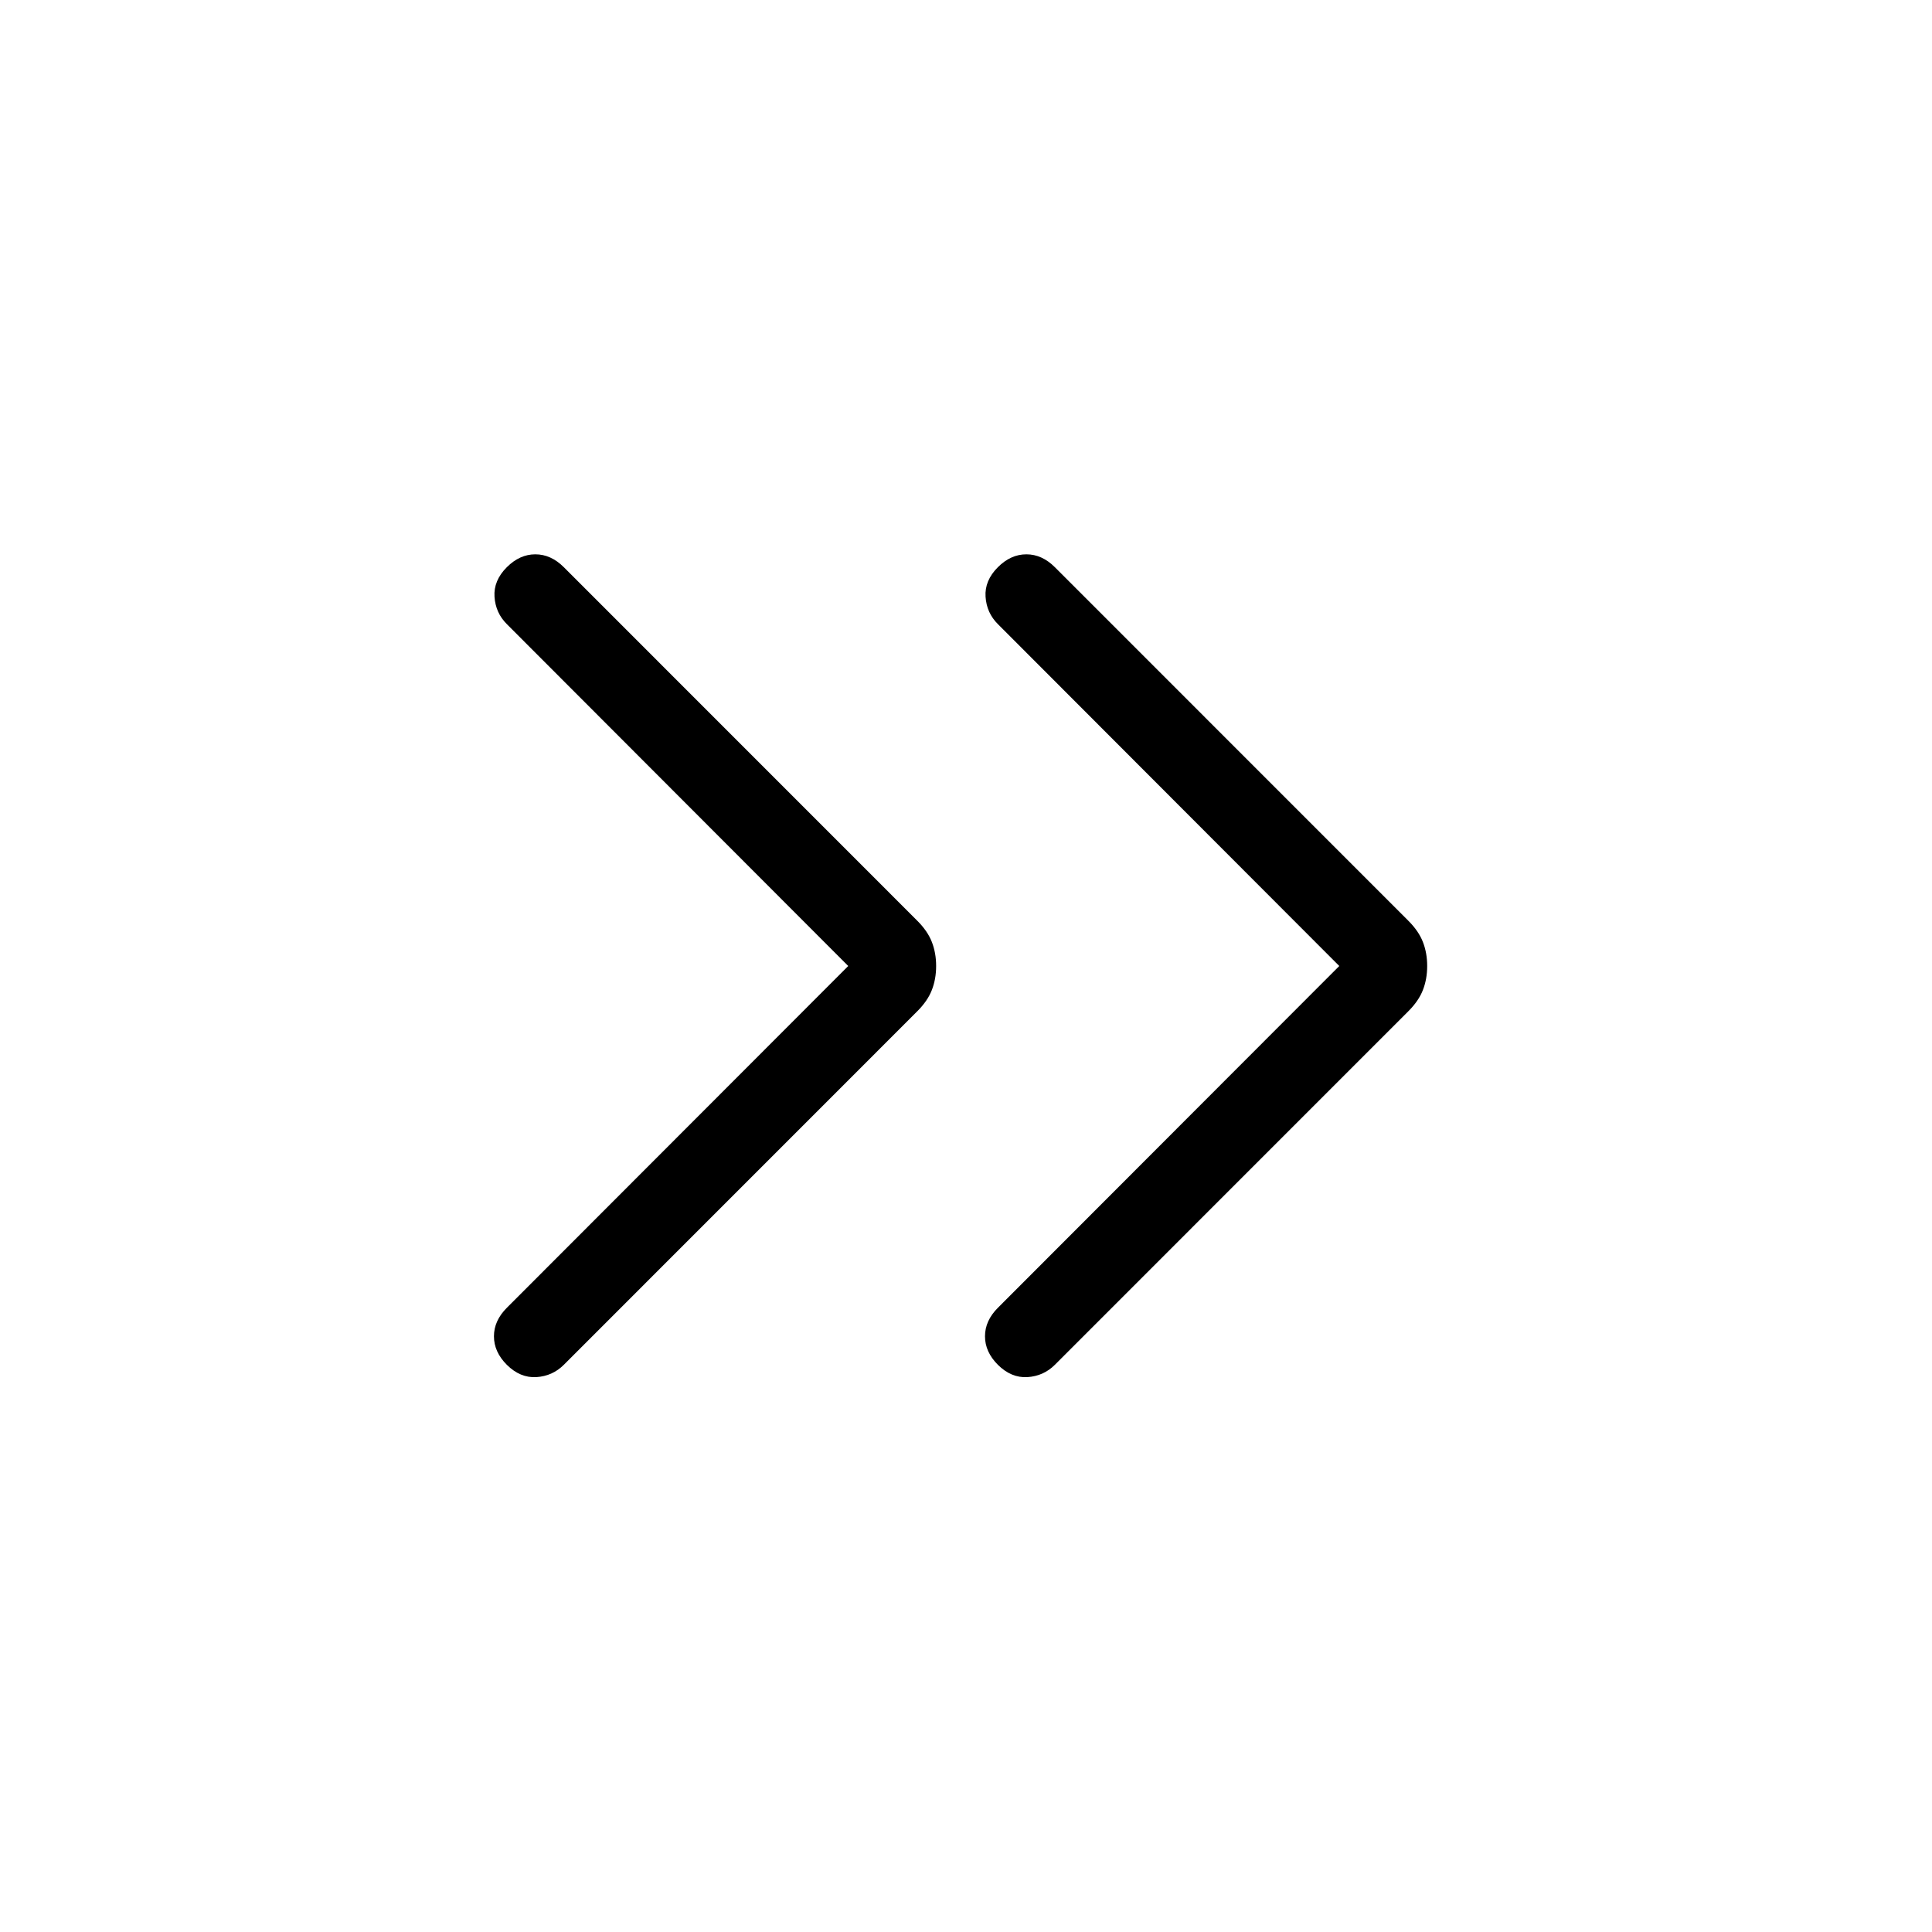
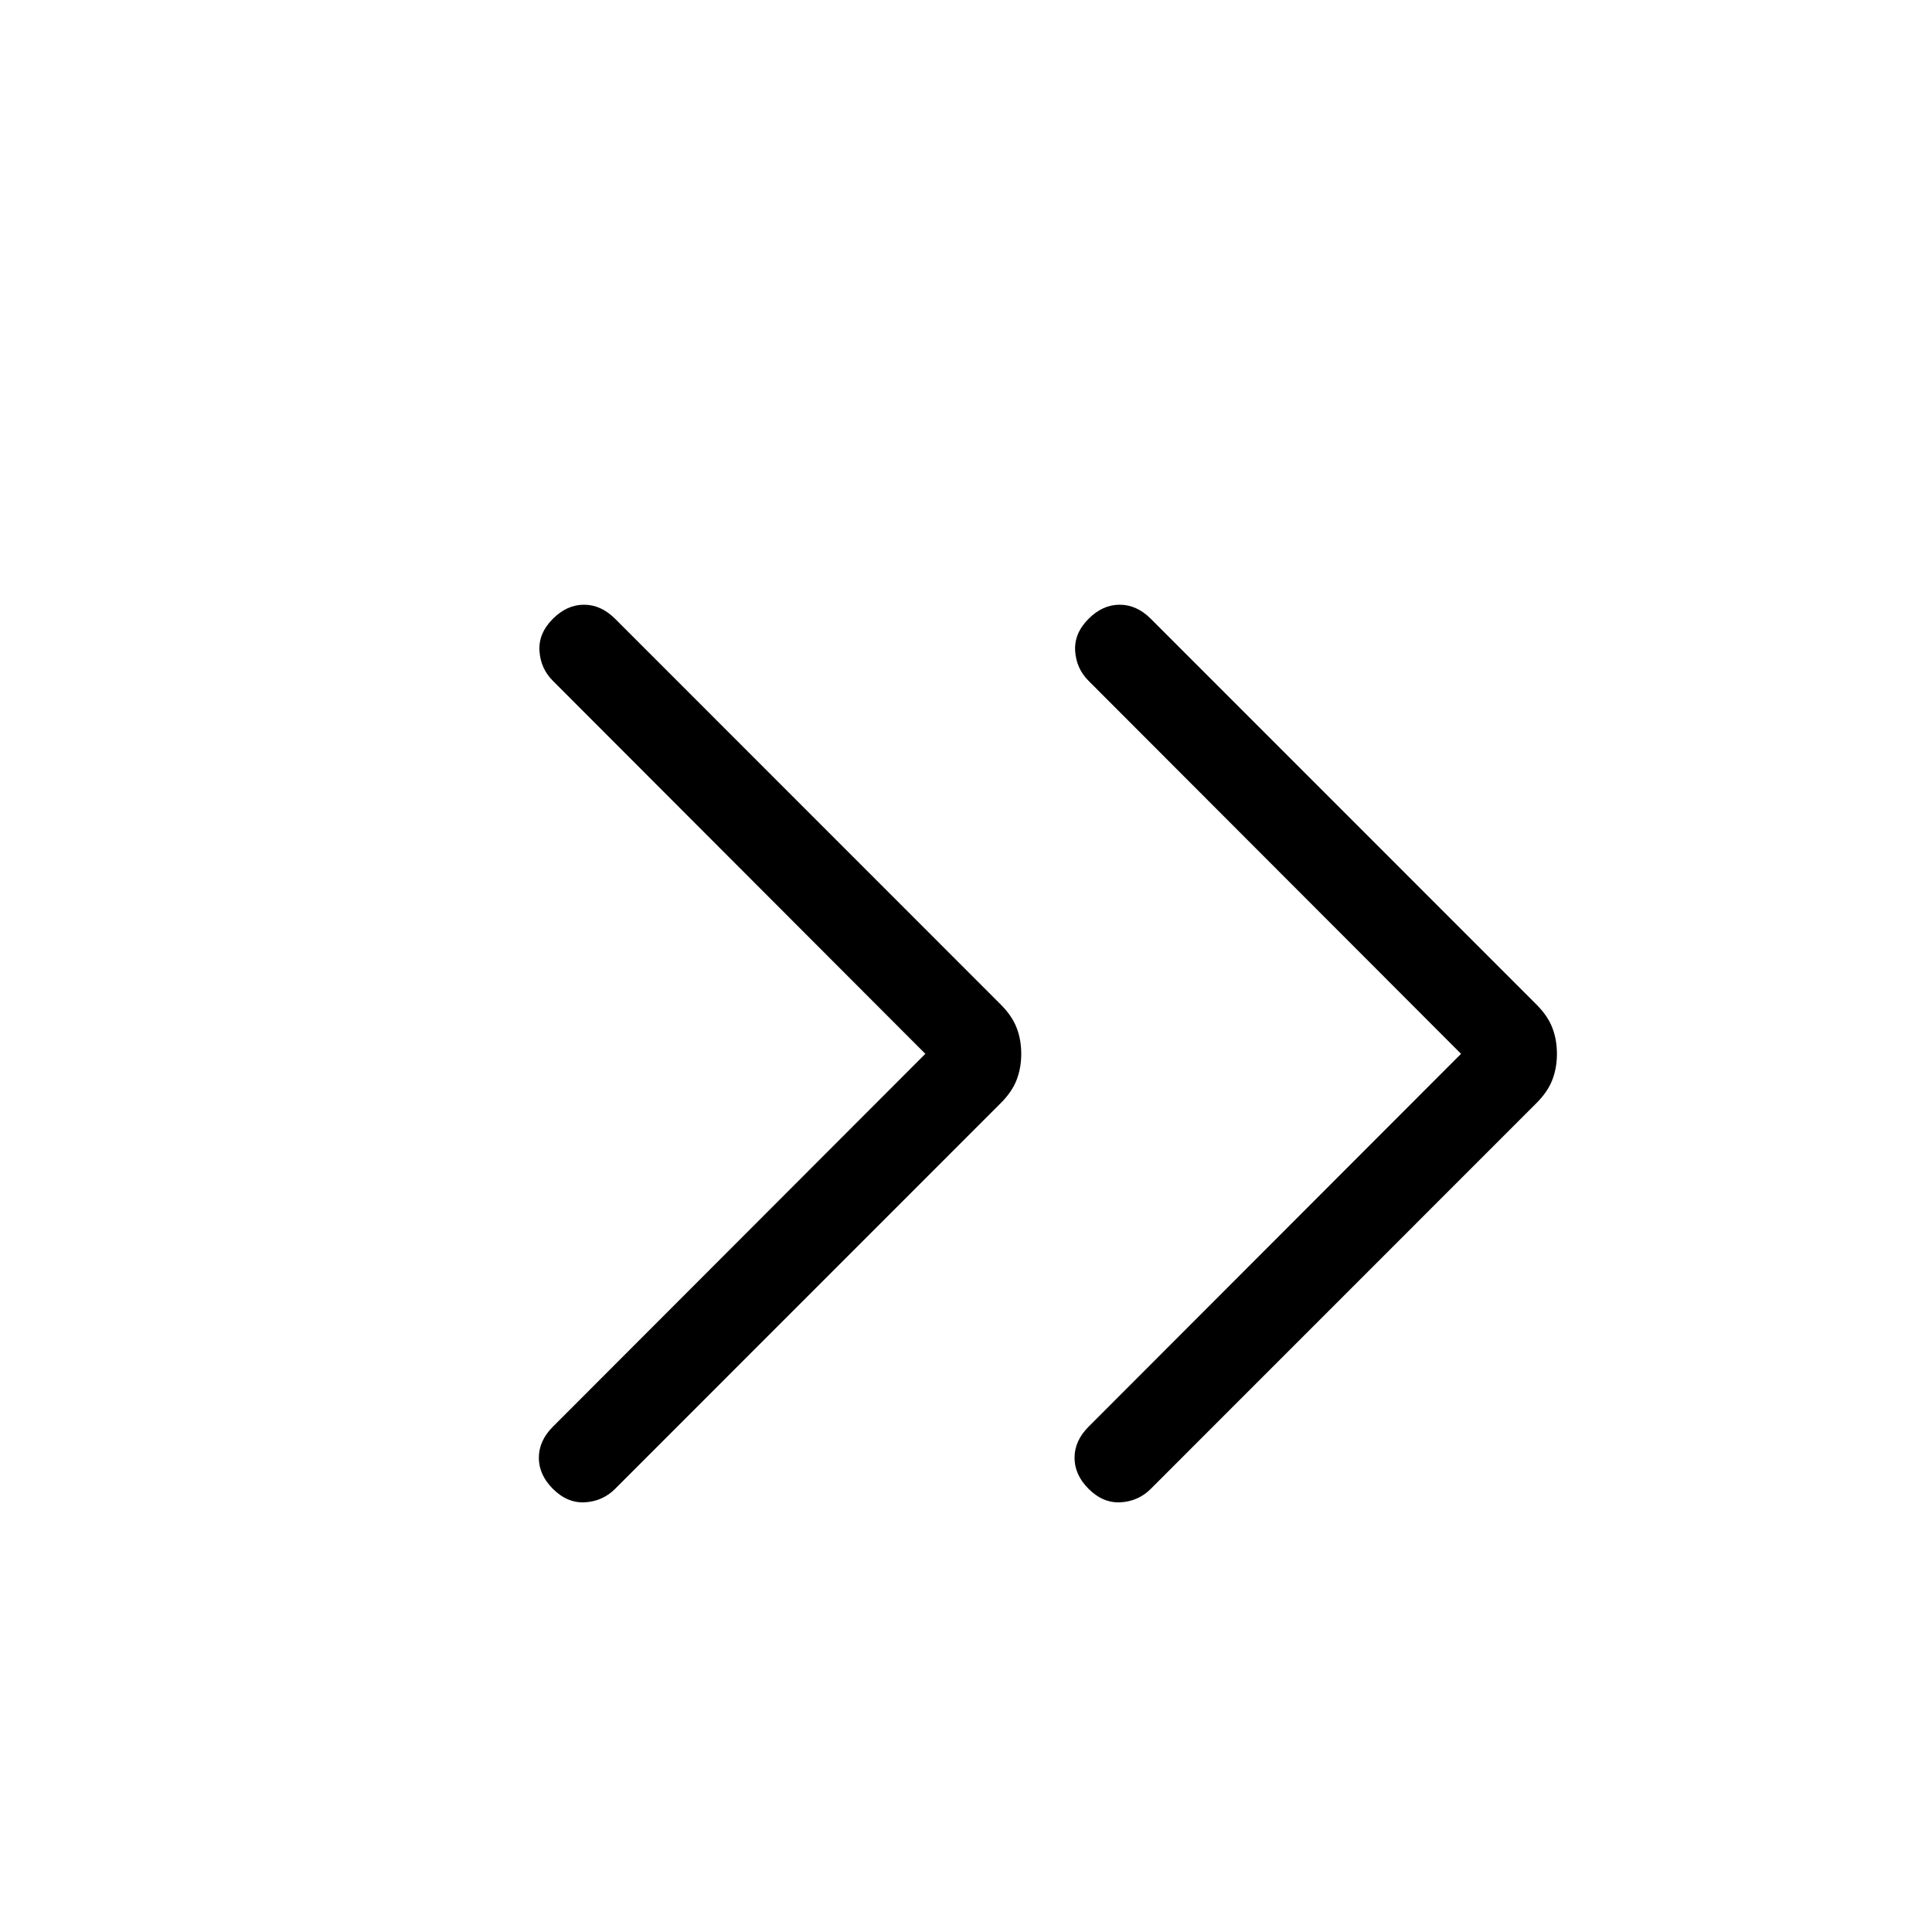
- <svg xmlns="http://www.w3.org/2000/svg" width="32" height="32" viewBox="0 0 24 24">
+ <svg xmlns="http://www.w3.org/2000/svg" width="20" height="20" viewBox="0 0 22 22">
  <path fill="currentColor" d="m10.537 12l-4.24-4.246q-.141-.14-.154-.341t.153-.367q.16-.16.354-.16t.354.16l4.388 4.389q.131.13.184.267q.053.136.053.298t-.053.298q-.053.137-.184.267l-4.388 4.389q-.14.14-.341.153q-.201.012-.367-.153q-.16-.16-.16-.354t.16-.354zm6.1 0l-4.24-4.246q-.141-.14-.154-.341t.153-.367q.16-.16.354-.16t.354.16l4.388 4.389q.131.13.184.267q.053.136.053.298t-.053.298q-.053.137-.184.267l-4.388 4.389q-.14.14-.341.153q-.201.012-.367-.153q-.16-.16-.16-.354t.16-.354z" />
</svg>
